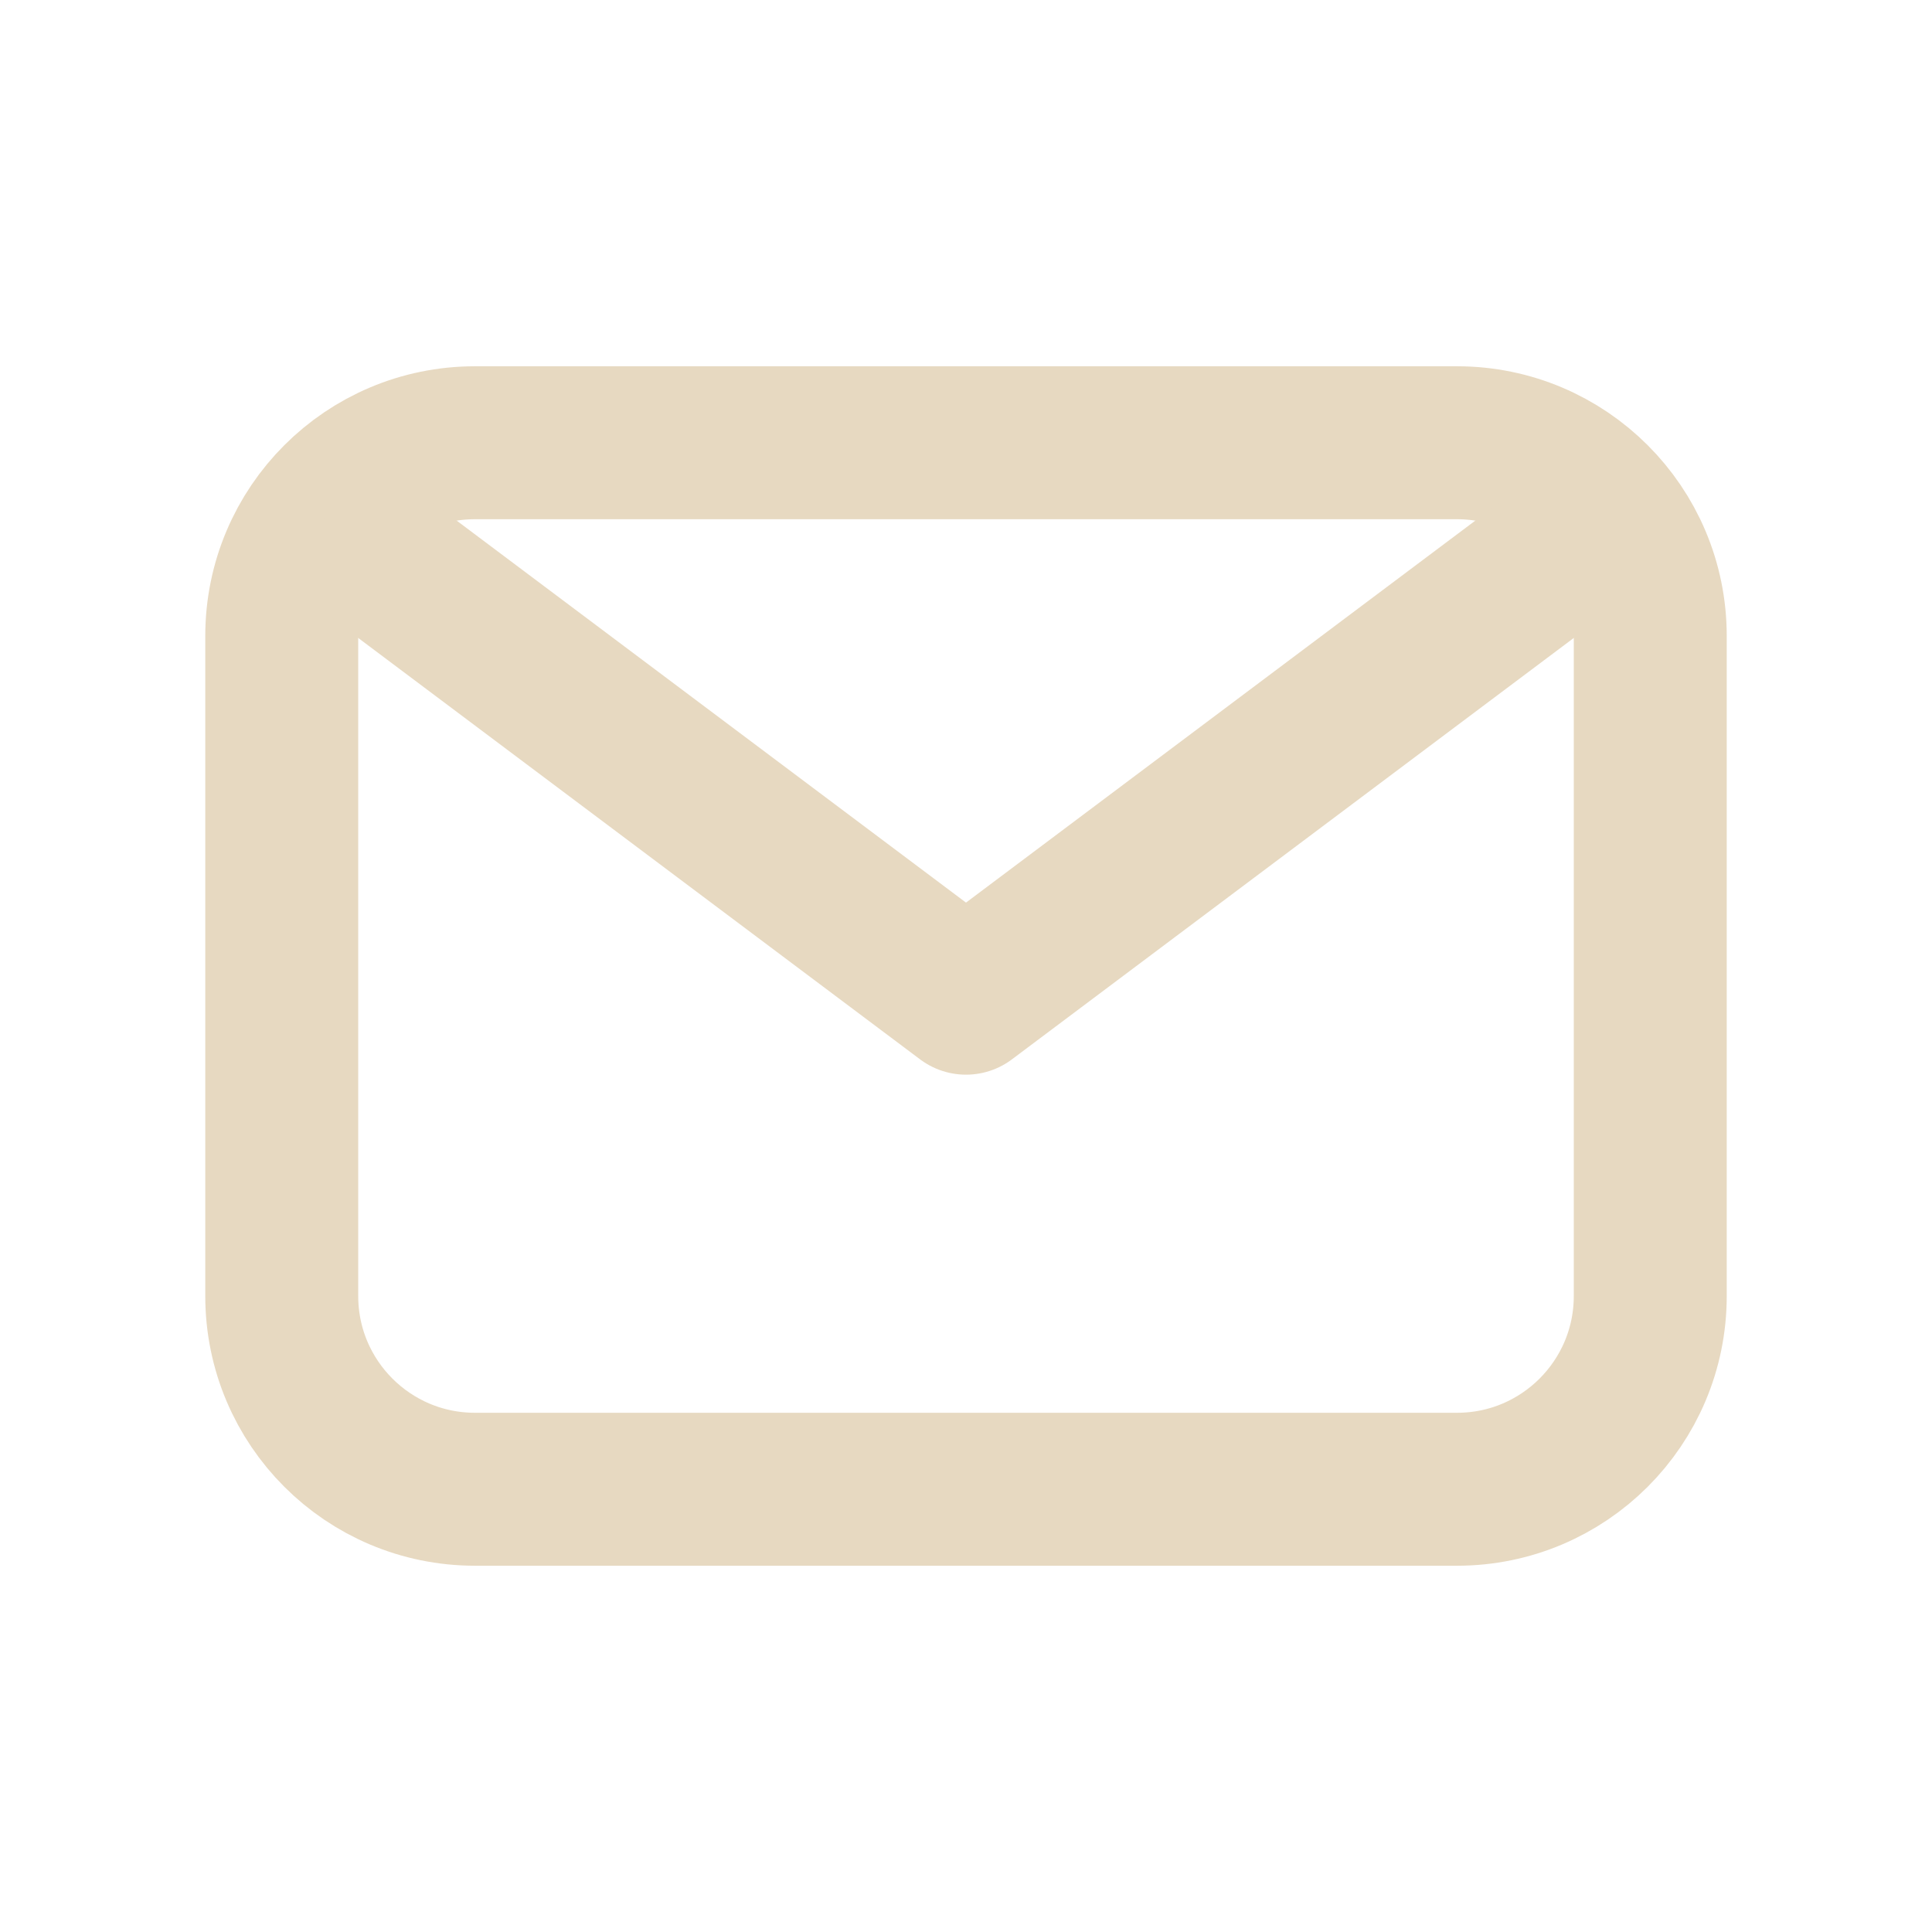
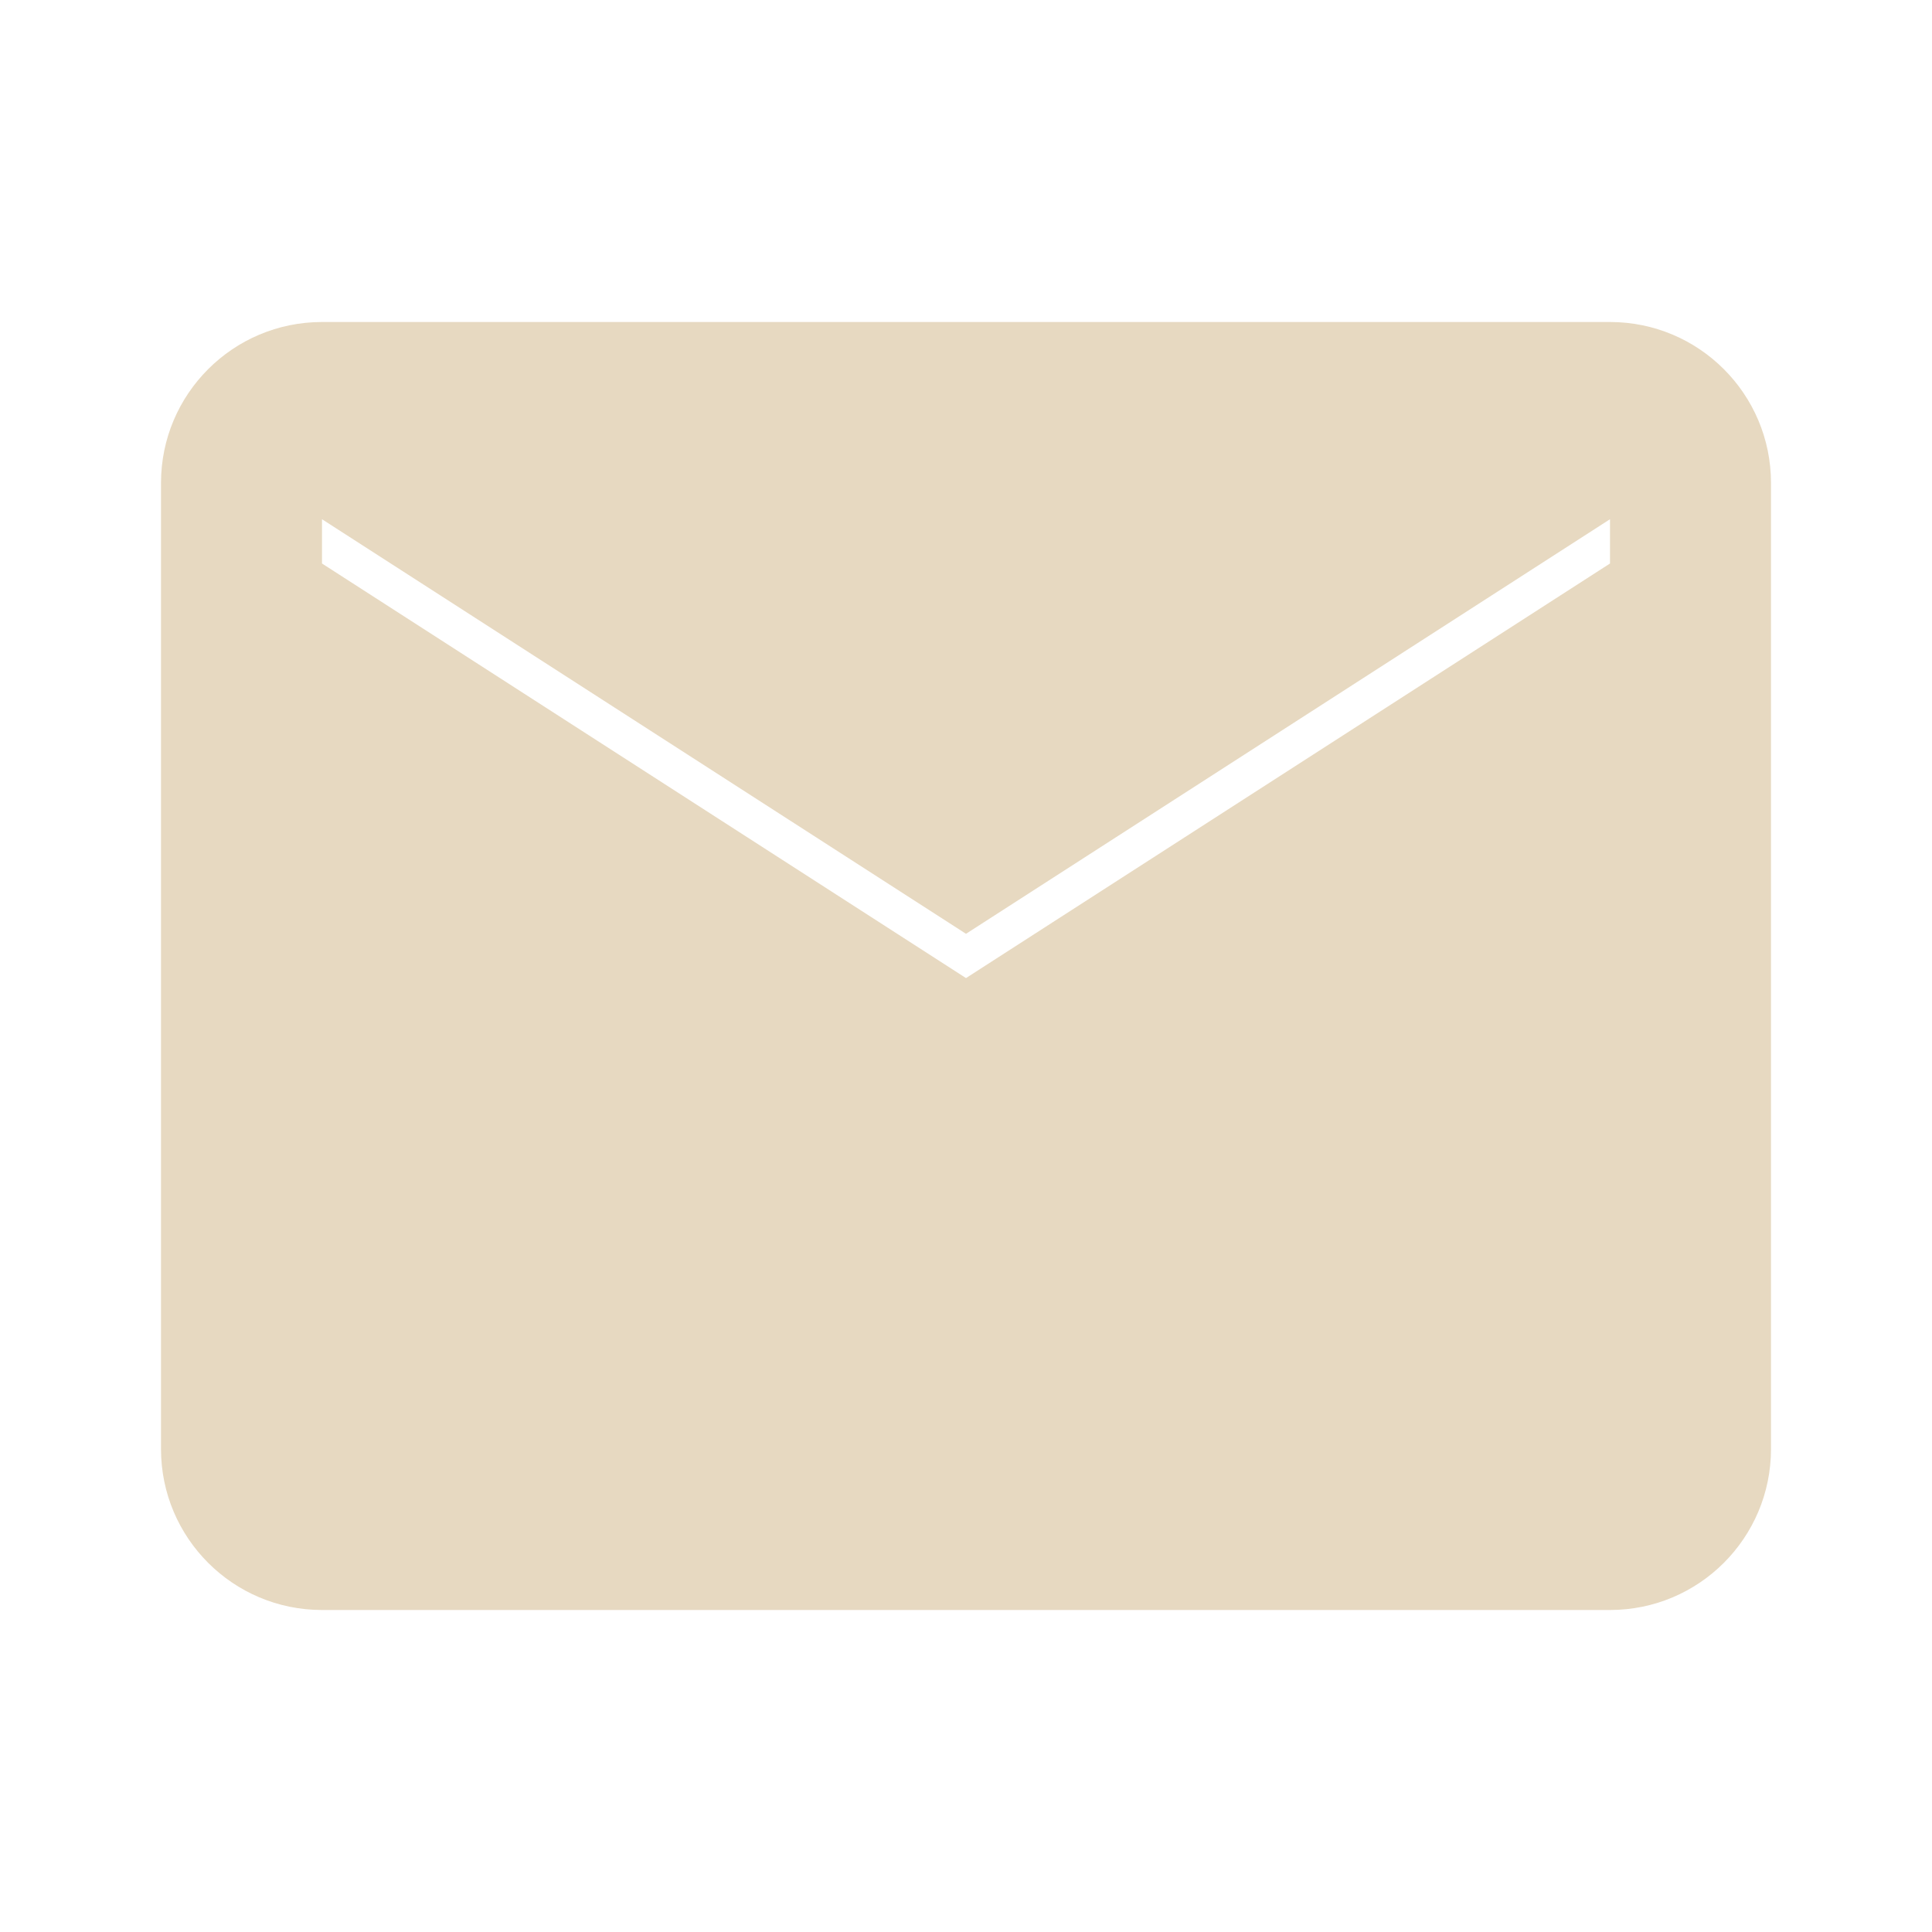
- <svg xmlns="http://www.w3.org/2000/svg" viewBox="0 0 24 24" fill="none" stroke="#E7D9C1" stroke-width="1.9" stroke-linecap="round" stroke-linejoin="round">
-   <rect x="3.5" y="5.5" width="17" height="13" rx="2.4" />
-   <path d="m4.8 7 7.2 5.4L19.2 7" />
+ <svg xmlns="http://www.w3.org/2000/svg" viewBox="0 0 24 24">
+   <path fill="#E7D9C1" d="M4 4h16a2 2 0 0 1 2 2v12a2 2 0 0 1-2 2H4a2 2 0 0 1-2-2V6a2 2 0 0 1 2-2Zm8 8.15L20 7V6.45l-8 5.15-8-5.15V7Z" />
</svg>
